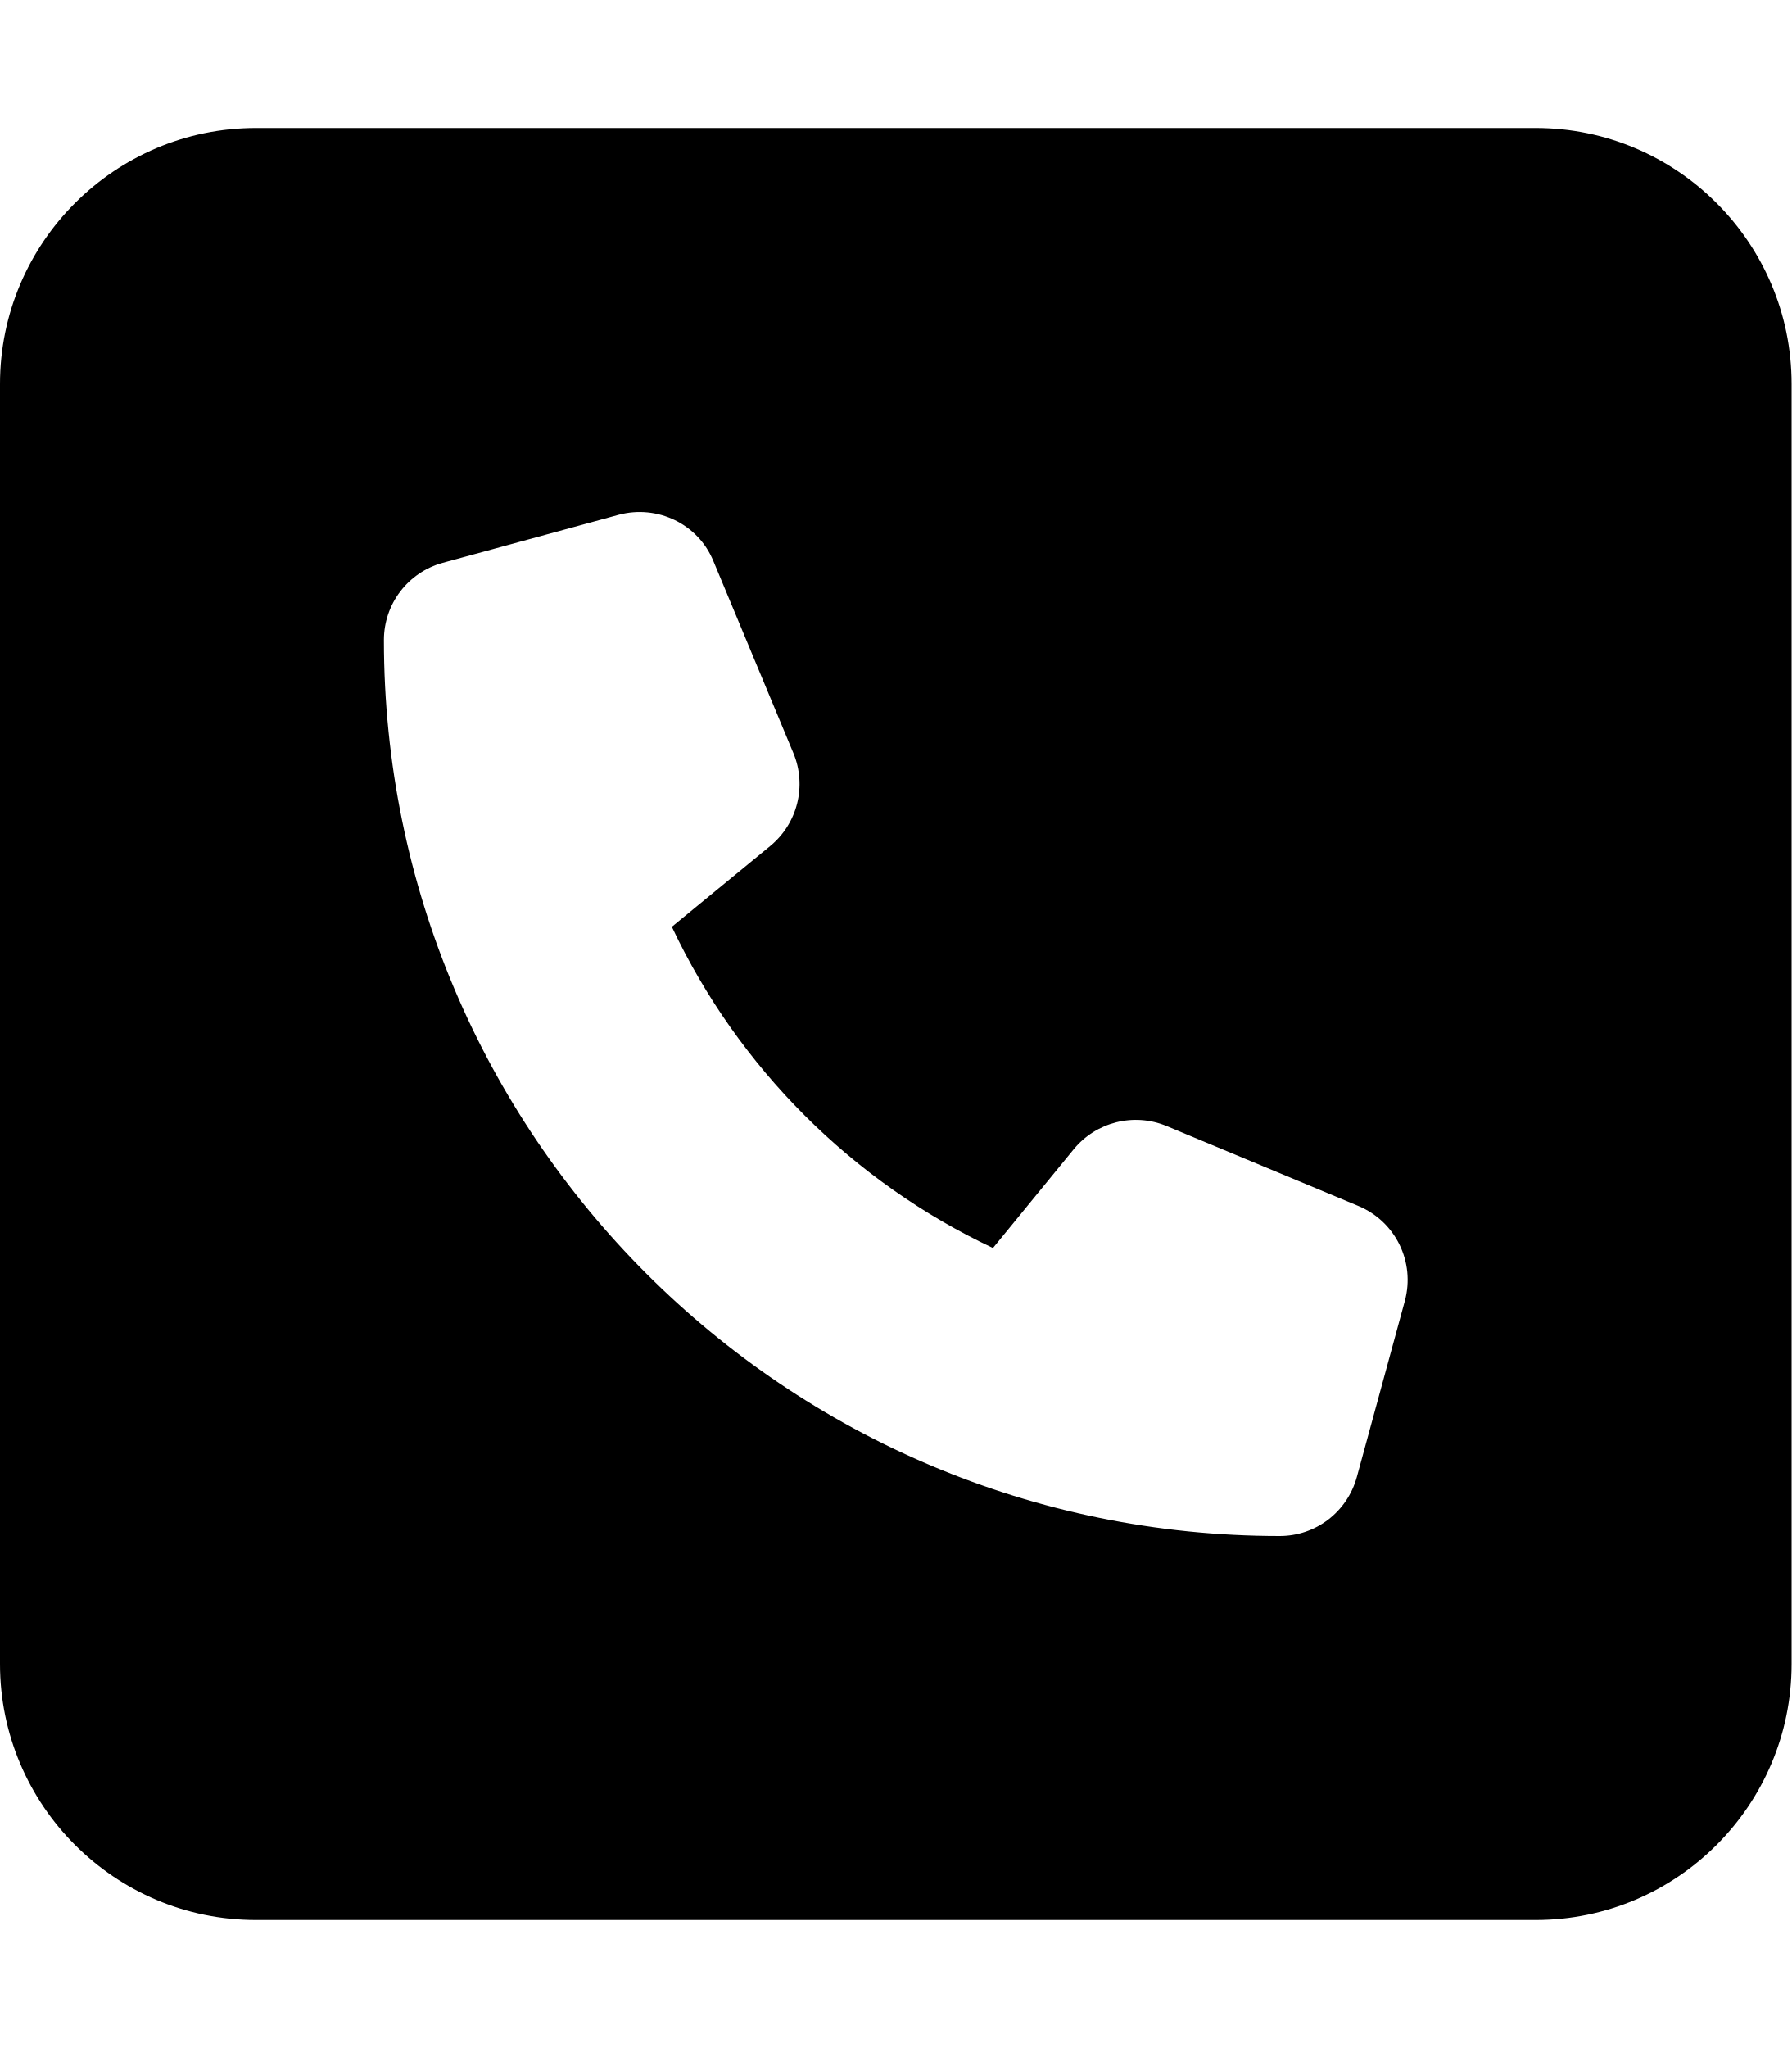
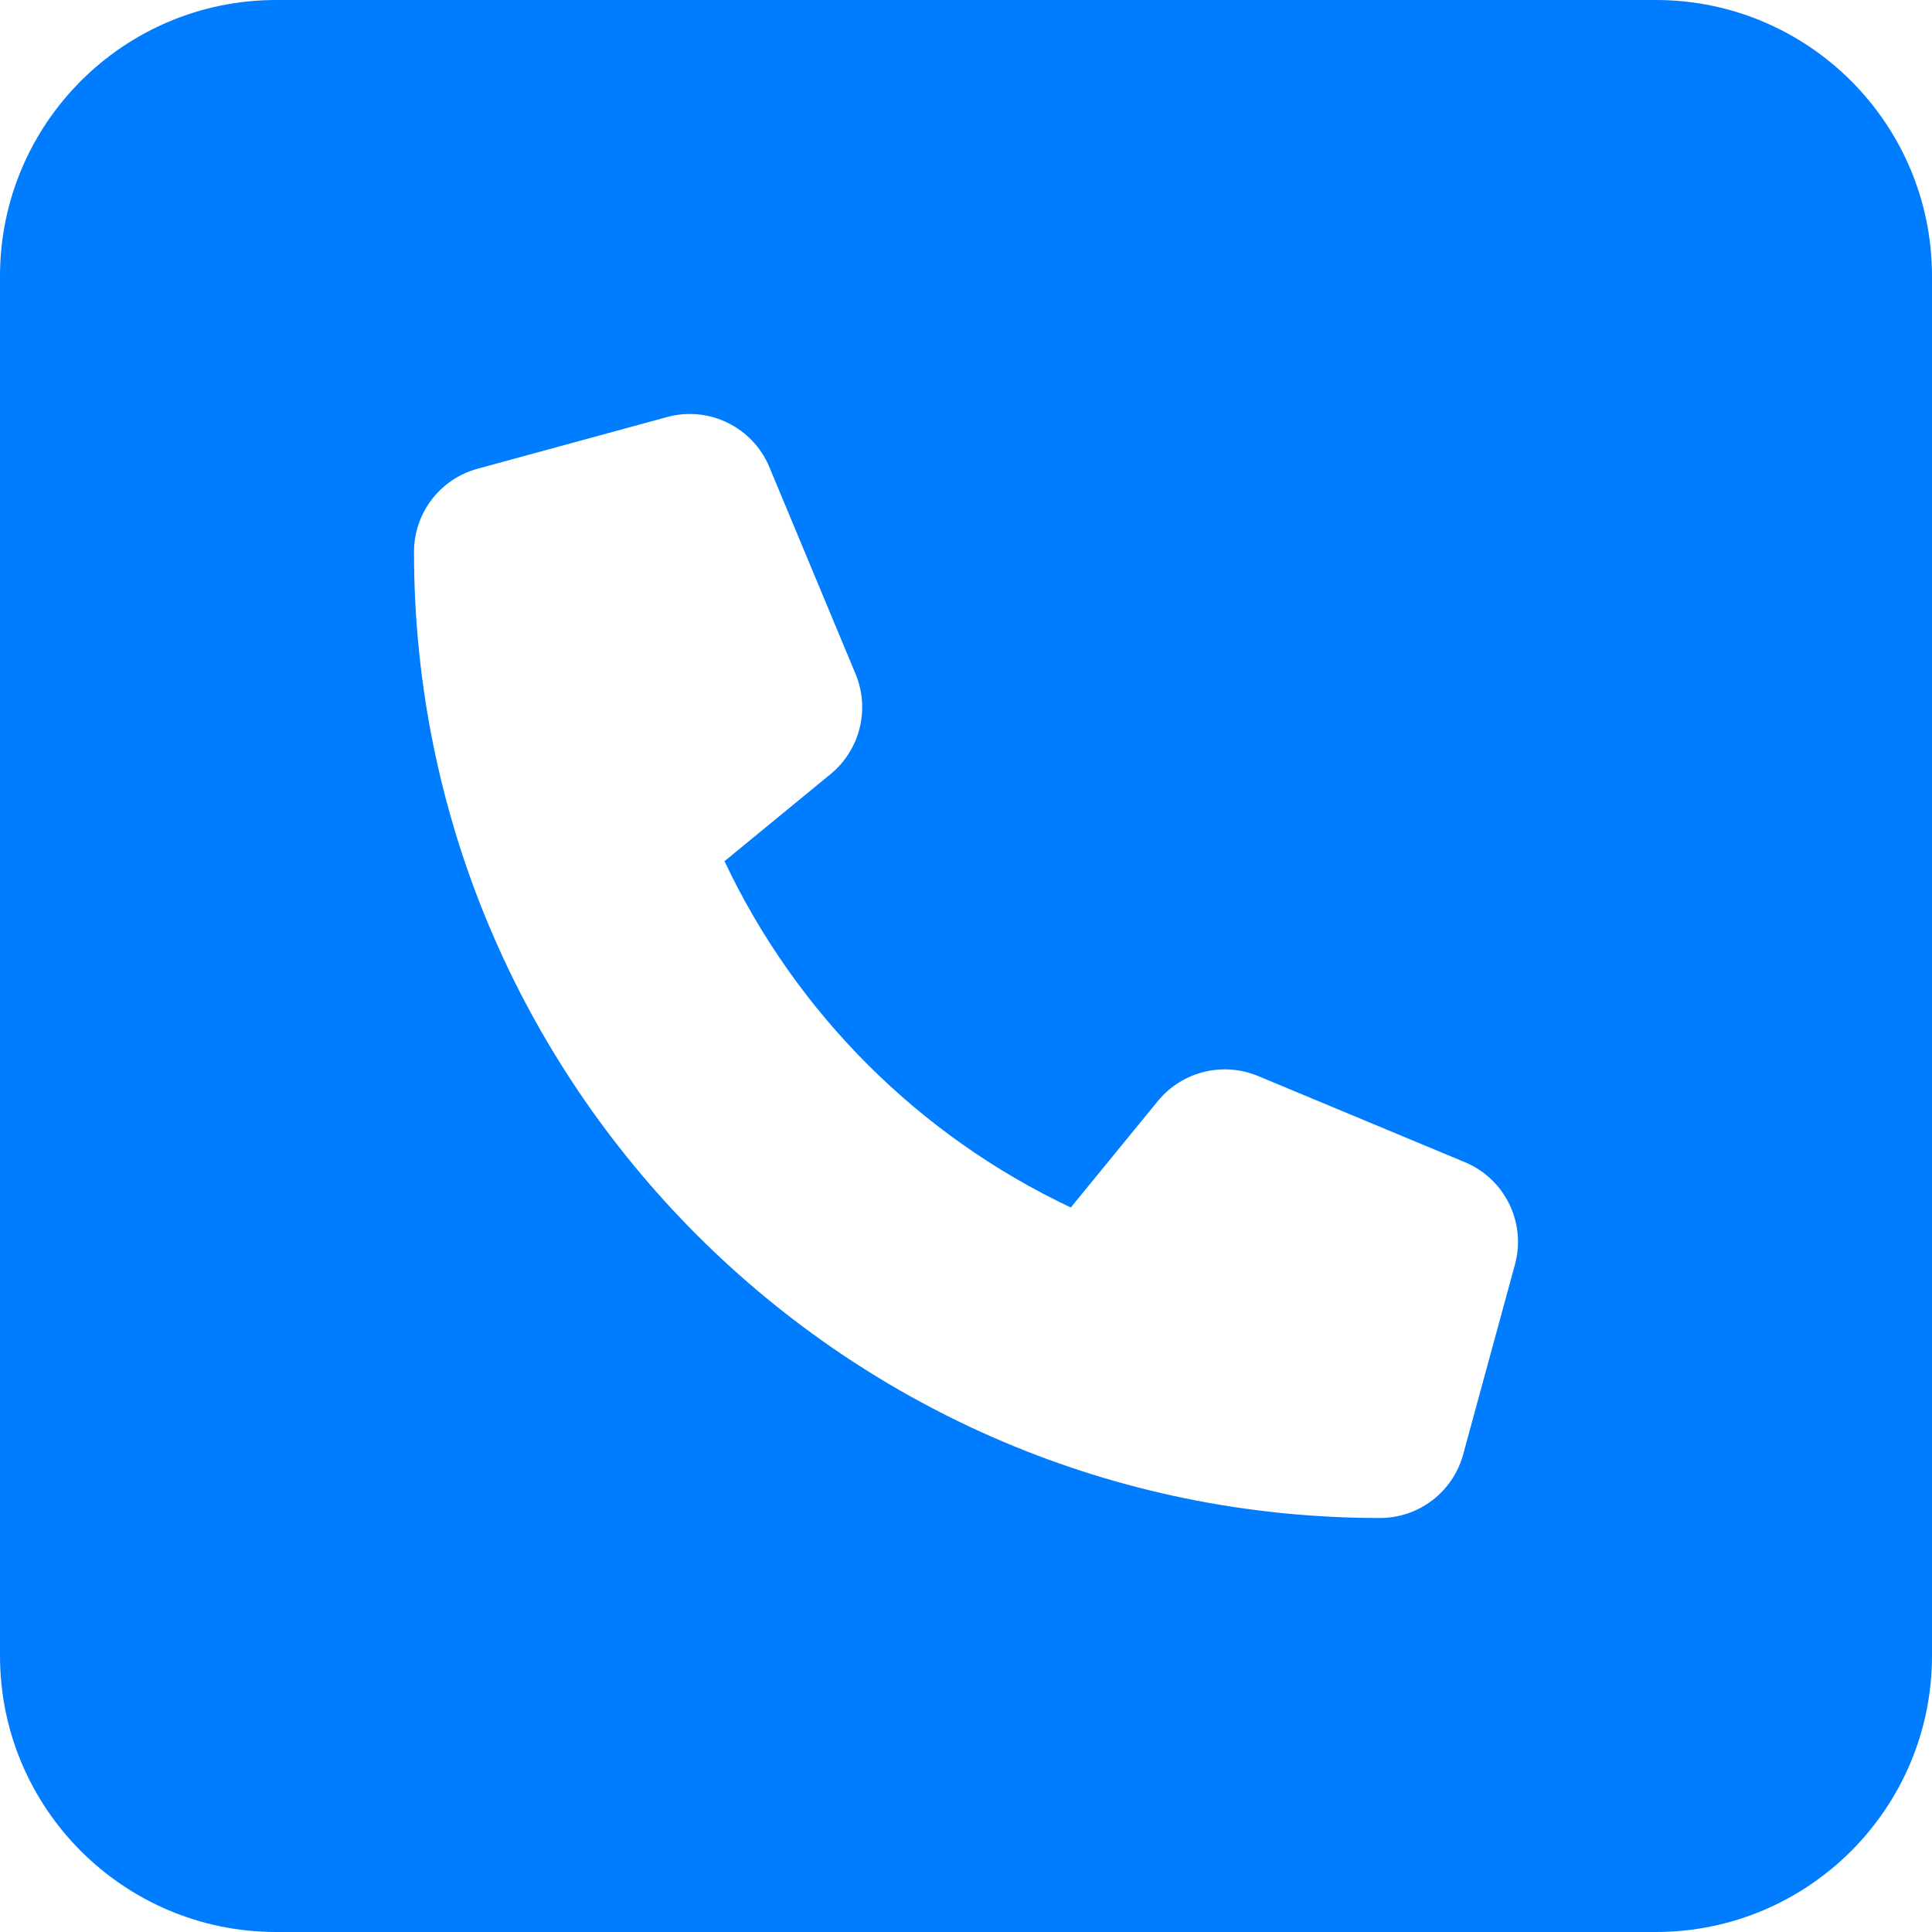
- <svg xmlns="http://www.w3.org/2000/svg" viewBox="0 0 448 512">
-   <path d="M64 32C28.7 32 0 60.7 0 96V416c0 35.3 28.7 64 64 64H384c35.3 0 64-28.7 64-64V96c0-35.3-28.7-64-64-64H64zm90.7 96.7c9.7-2.6 19.9 2.3 23.7 11.6l20 48c3.4 8.2 1 17.6-5.8 23.2L168 231.7c16.6 35.2 45.1 63.7 80.3 80.3l20.2-24.7c5.6-6.8 15-9.2 23.2-5.8l48 20c9.3 3.9 14.2 14 11.6 23.7l-12 44C336.9 378 329 384 320 384C196.3 384 96 283.7 96 160c0-9 6-16.9 14.7-19.3l44-12z" />
+ <svg xmlns="http://www.w3.org/2000/svg" viewBox="0 0 448 448">
+   <defs>
+     <style>.cls-1{fill:#007cff;}</style>
+   </defs>
+   <g id="Layer_2" data-name="Layer 2">
+     <g id="Layer_1-2" data-name="Layer 1">
+       <path class="cls-1" d="M64,0A64.06,64.06,0,0,0,0,64V384a64.06,64.06,0,0,0,64,64H384a64.06,64.06,0,0,0,64-64V64A64.06,64.06,0,0,0,384,0Zm90.7,96.7a20,20,0,0,1,23.7,11.6l20,48a20.08,20.08,0,0,1-5.8,23.2L168,199.7A168.35,168.35,0,0,0,248.3,280l20.2-24.7a20.08,20.08,0,0,1,23.2-5.8l48,20a20,20,0,0,1,11.6,23.7l-12,44A20,20,0,0,1,320,352C196.3,352,96,251.7,96,128a20,20,0,0,1,14.7-19.3Z" />
+     </g>
+   </g>
</svg>
